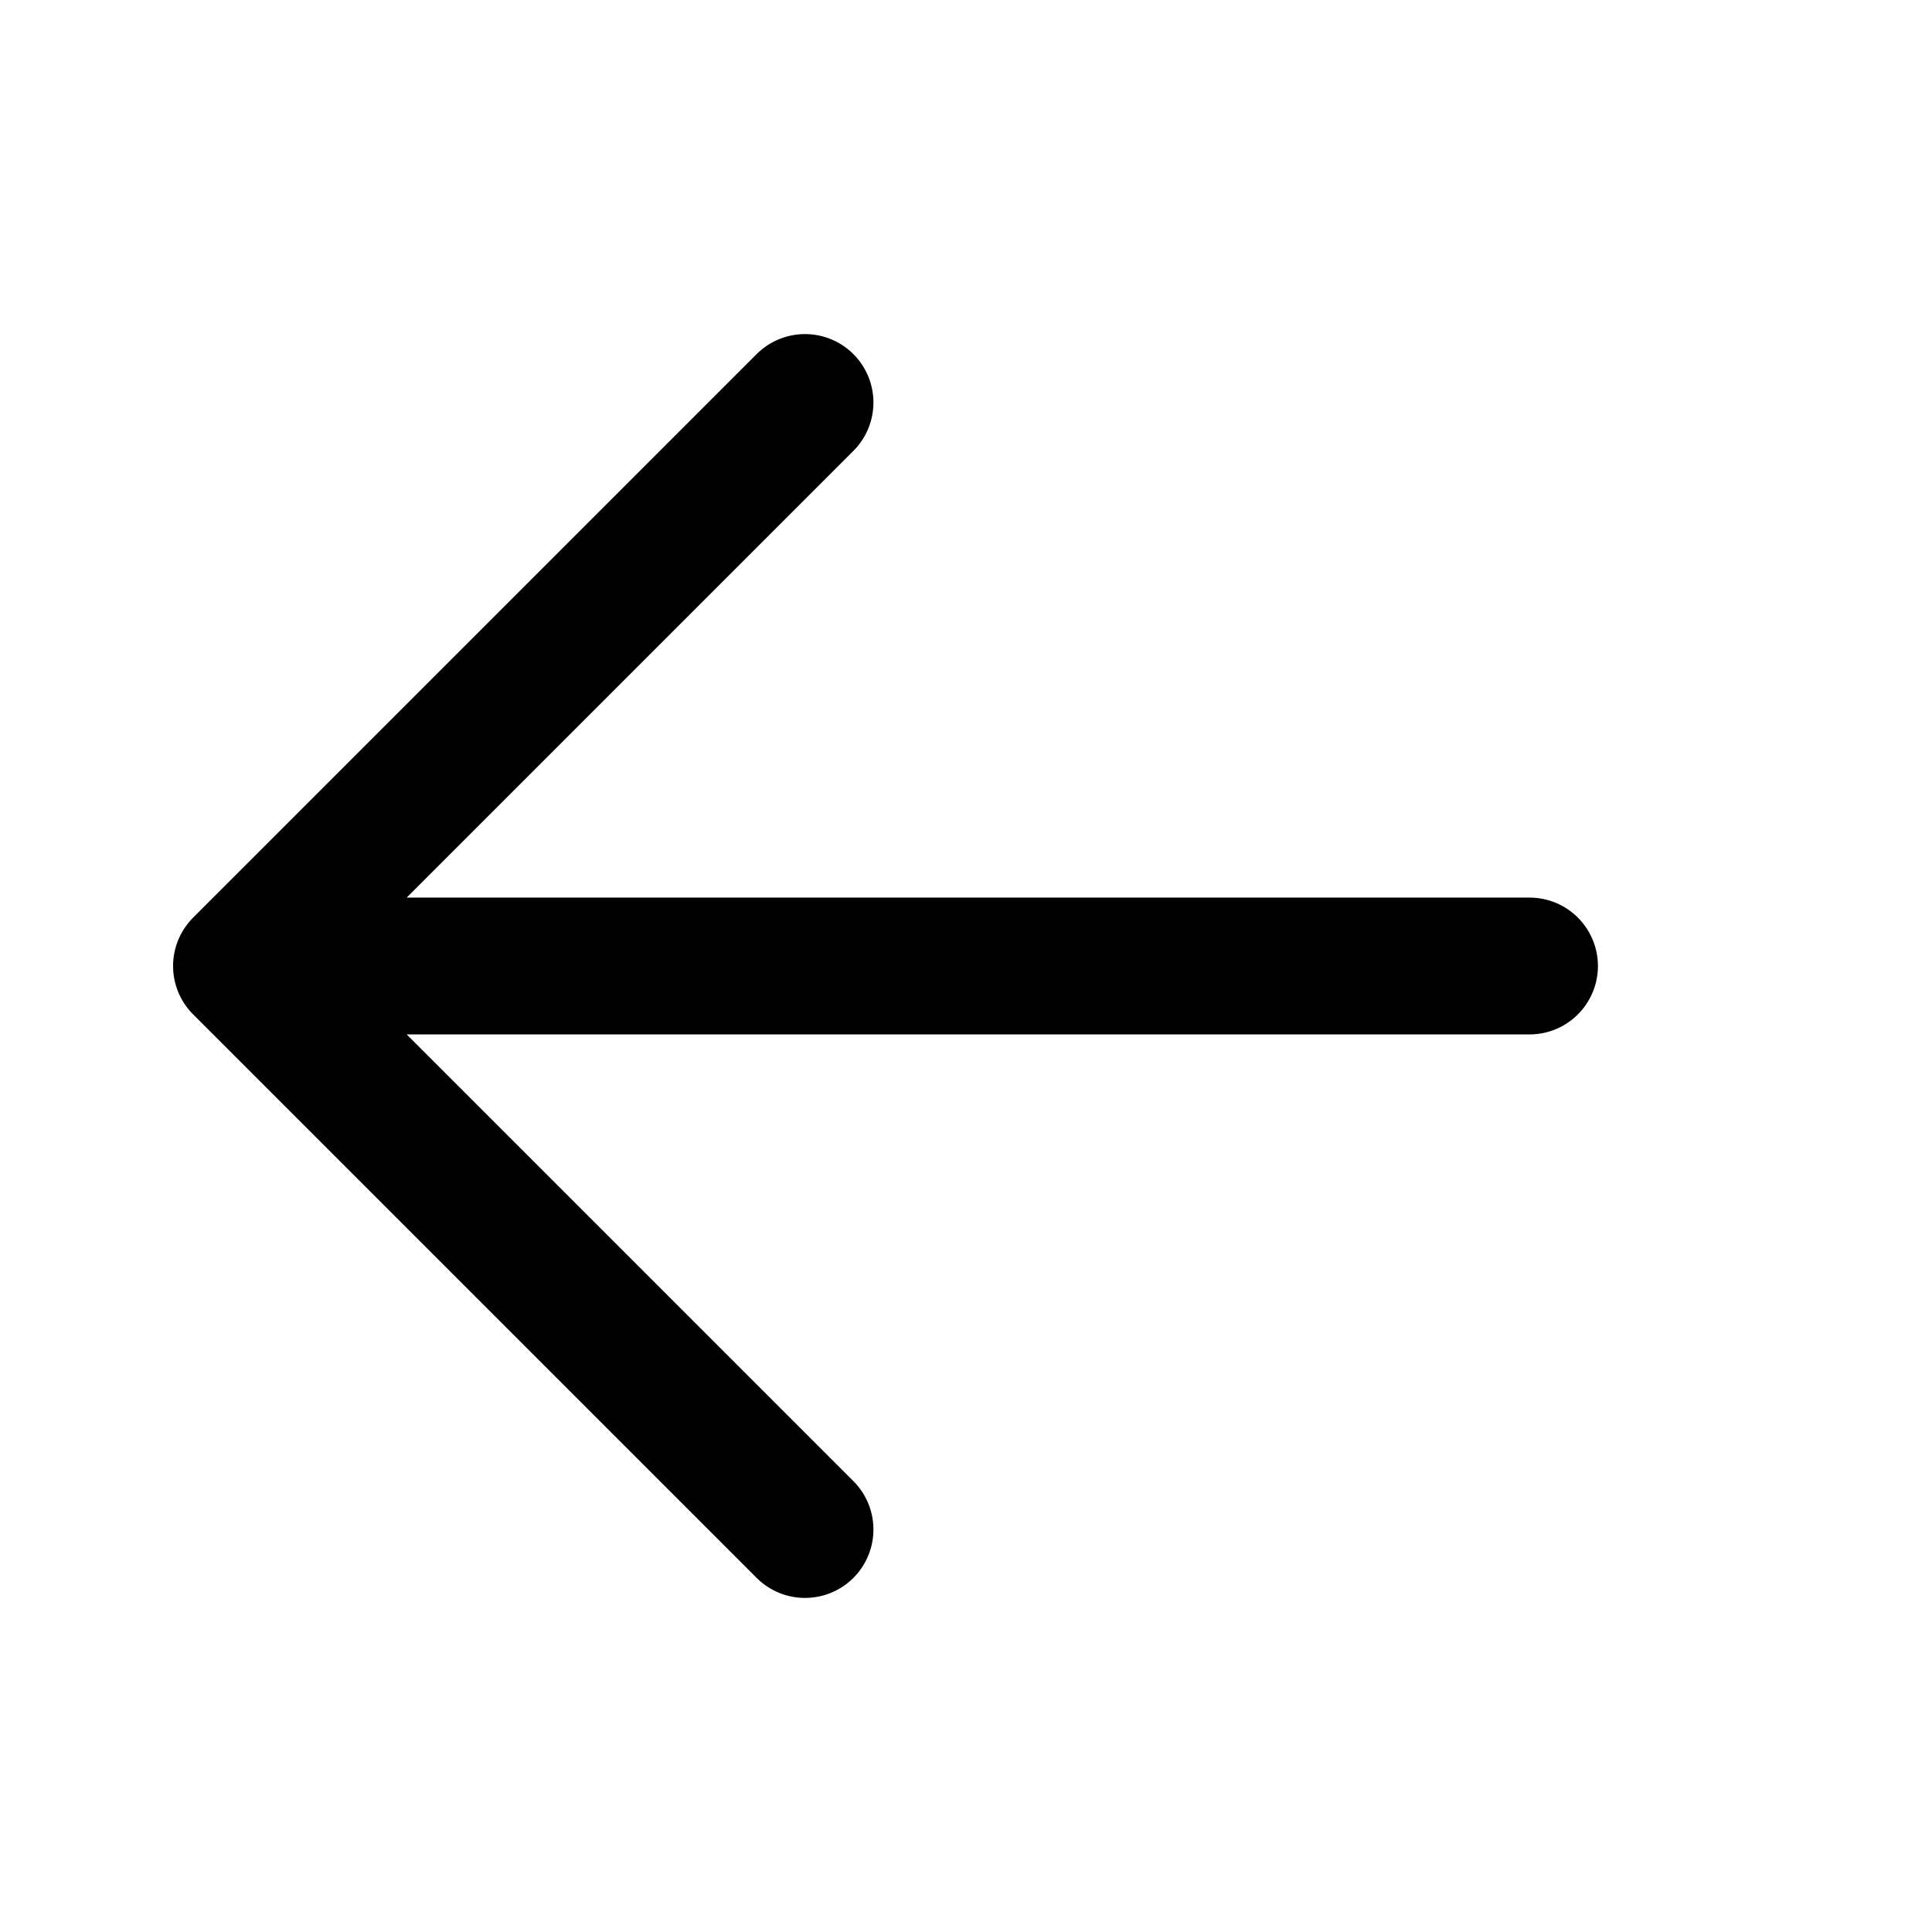
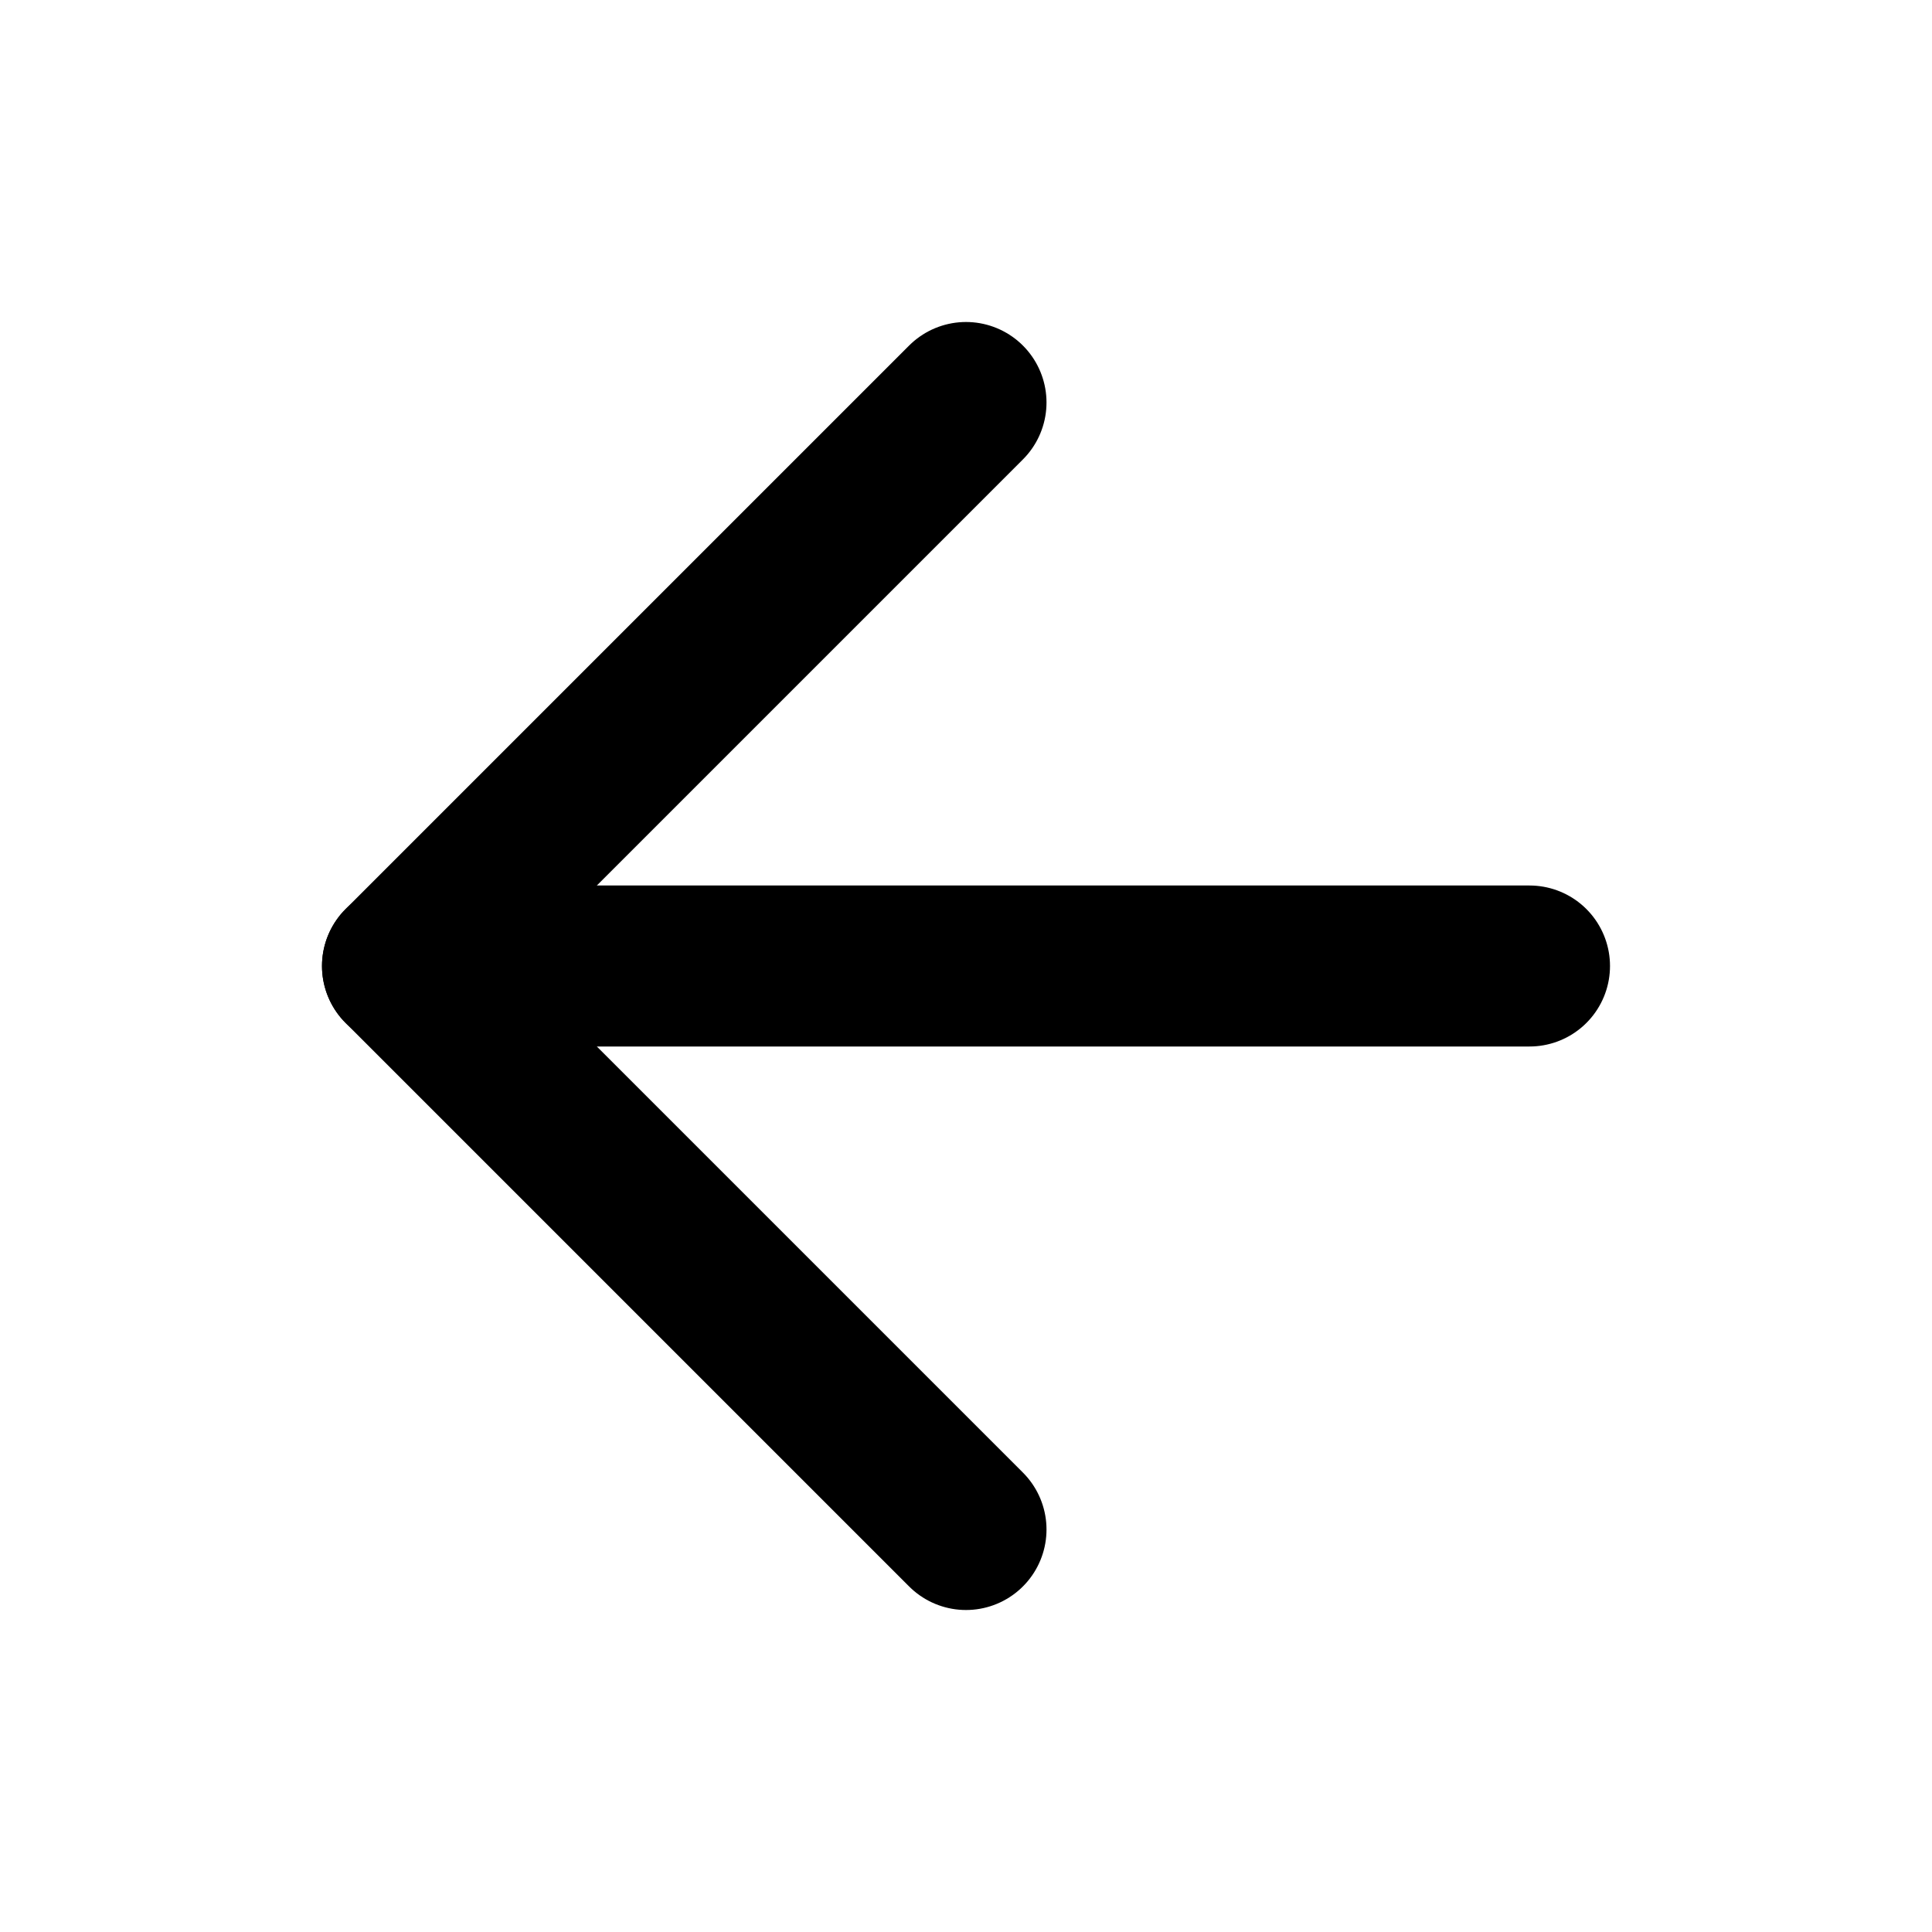
- <svg xmlns="http://www.w3.org/2000/svg" viewBox="0 0 24 24" fill="none" stroke="currentColor" stroke-width="1.7" stroke-linecap="round" stroke-linejoin="round">
-   <path d="M19 12H5 M10 5l-7 7 7 7" />
+ <svg xmlns="http://www.w3.org/2000/svg" width="24" height="24" viewBox="0 0 24 24" fill="none" stroke="currentColor" stroke-width="2" stroke-linecap="round" stroke-linejoin="round">
+   <path d="m12 19-7-7 7-7" />
+   <path d="M19 12H5" />
</svg>
